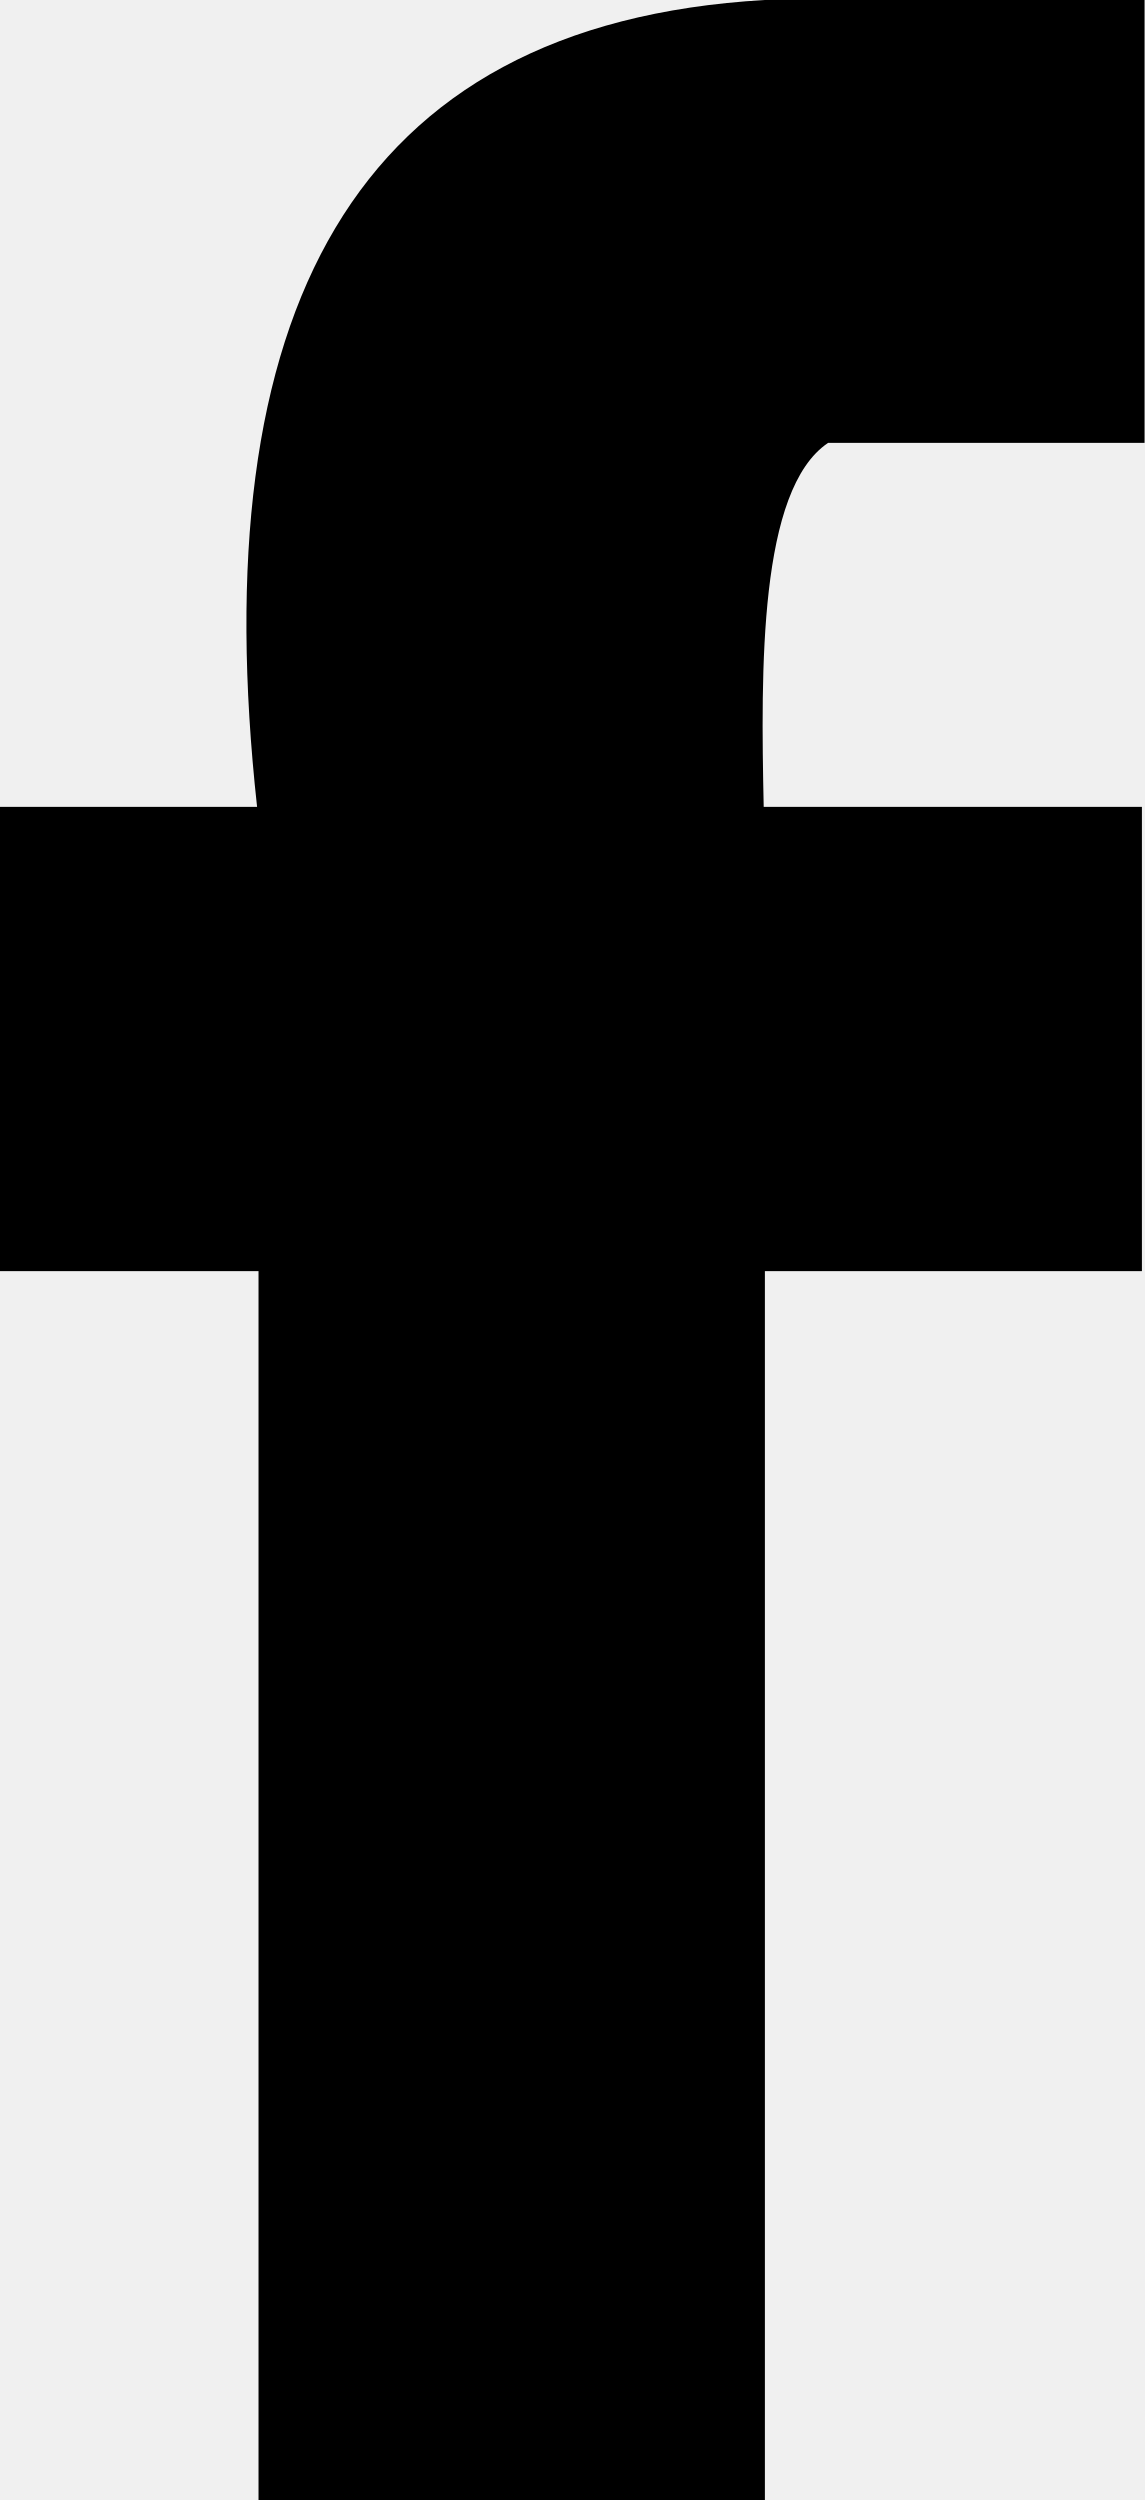
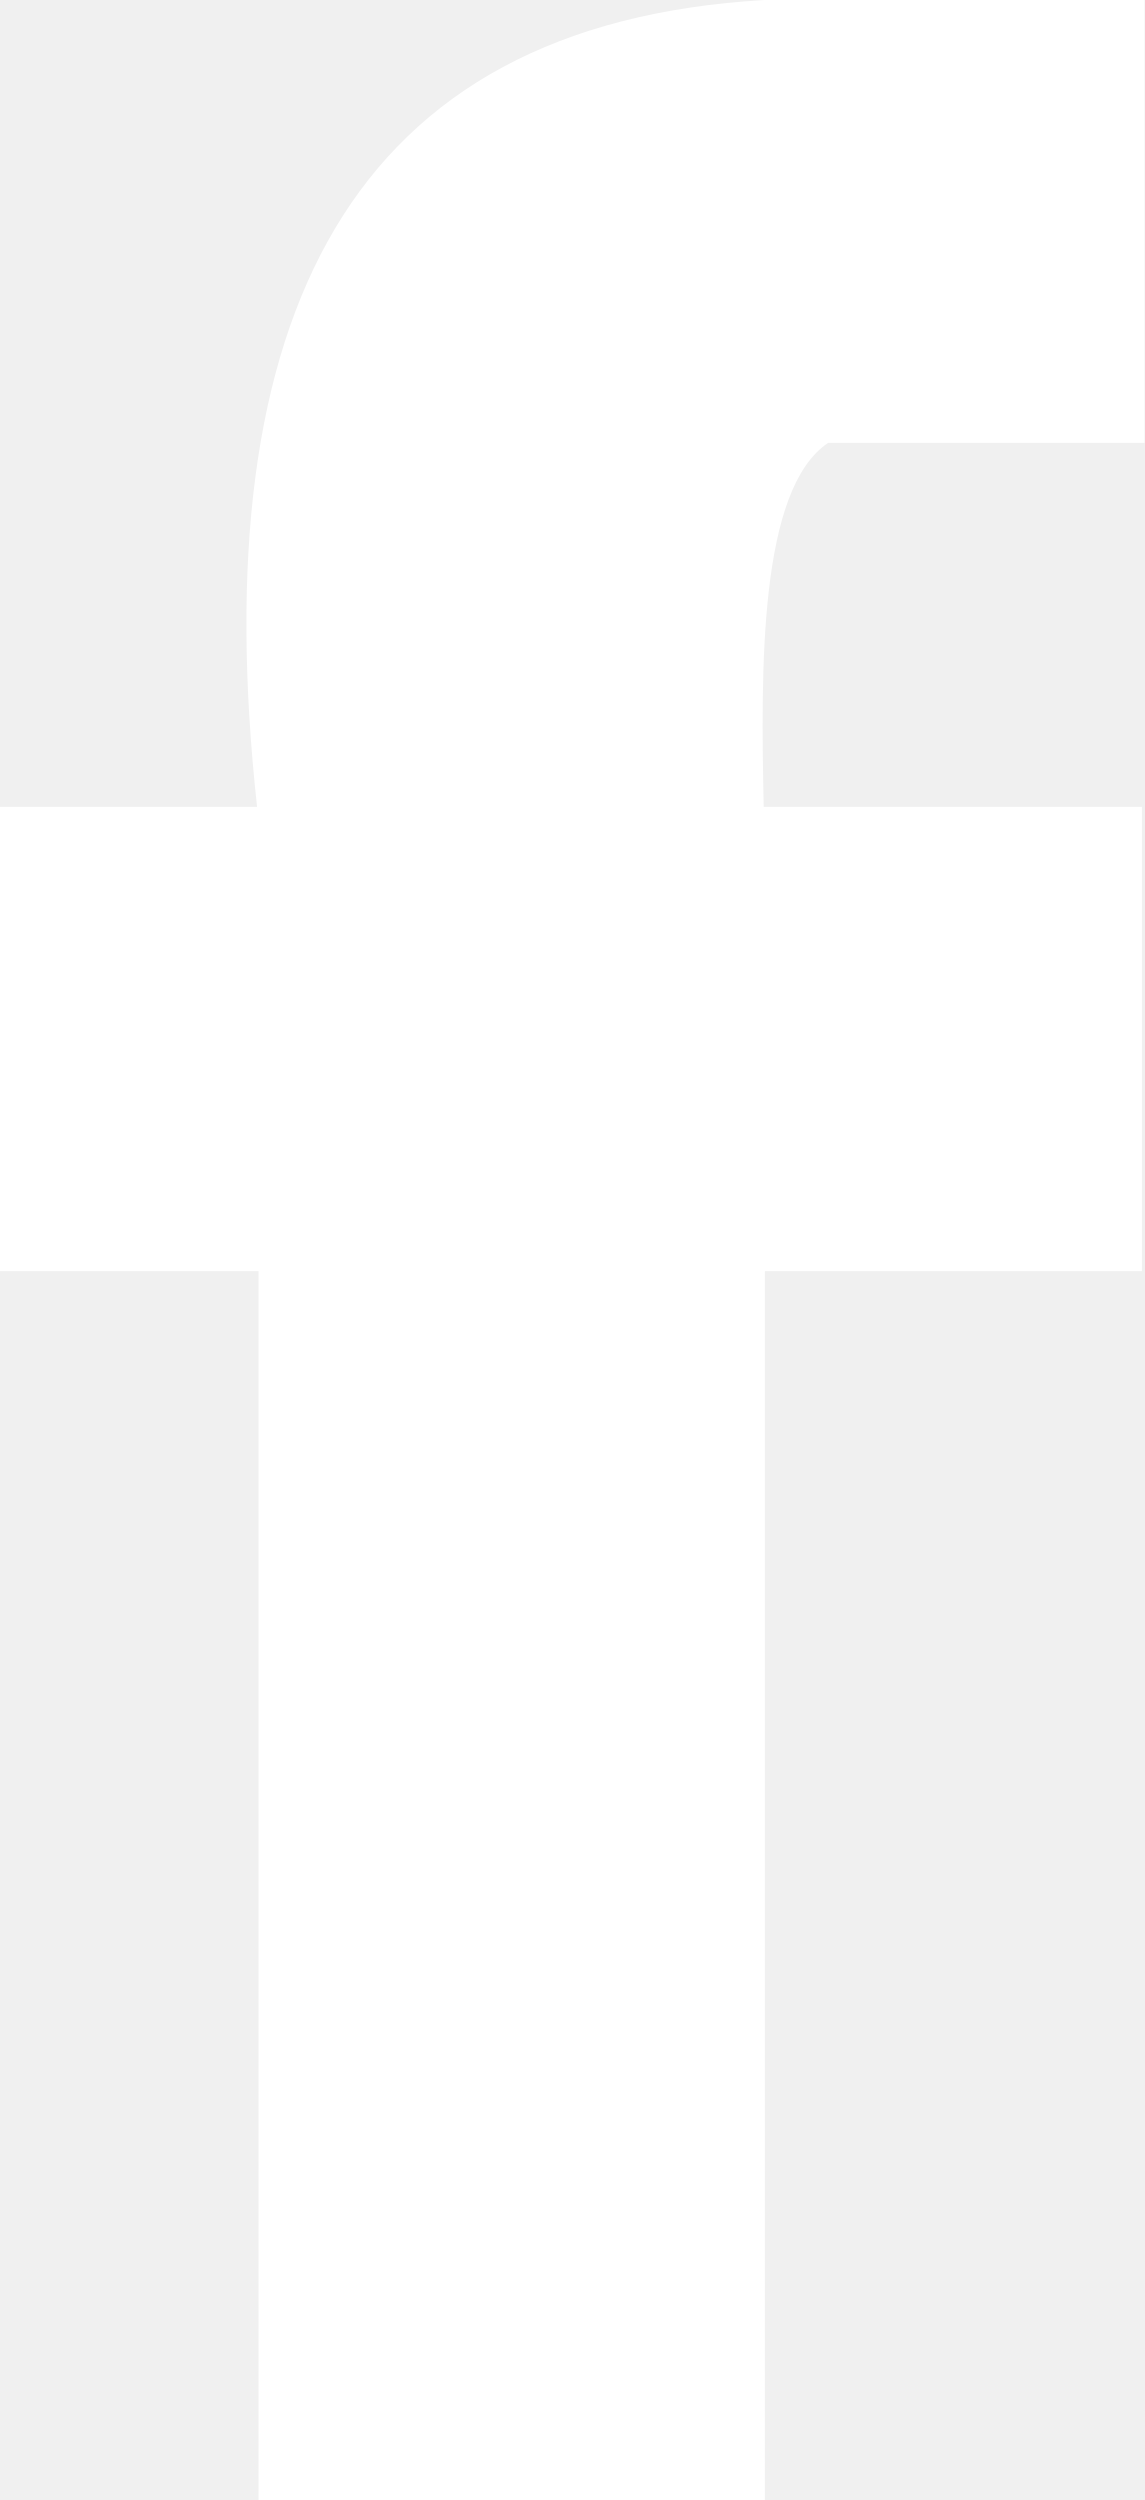
- <svg xmlns="http://www.w3.org/2000/svg" version="1.0" id="Layer_1" x="0px" y="0px" width="8.672px" height="18.944px" viewBox="0 0 8.672 18.944" enable-background="new 0 0 8.672 18.944" xml:space="preserve">
+ <svg xmlns="http://www.w3.org/2000/svg" version="1.0" id="Layer_1" x="0px" y="0px" width="8.672px" height="18.944px" viewBox="0 0 8.672 18.944" enable-background="new 0 0 8.672 18.944" xml:space="preserve" fill="#ffffff">
  <path d="M6.275,3.356c0.799,0,1.599,0,2.398,0c0-1.119,0-2.237,0-3.356c-0.959,0-1.92,0-2.878,0C2.656,0.181,1.54,2.387,1.948,6.114 H0v3.518h1.959c0,3.104,0,6.208,0,9.312c1.279,0,2.559,0,3.837,0c0-3.104,0-6.208,0-9.312h2.857V6.114H5.787 C5.765,5.069,5.75,3.709,6.275,3.356z" />
</svg>
